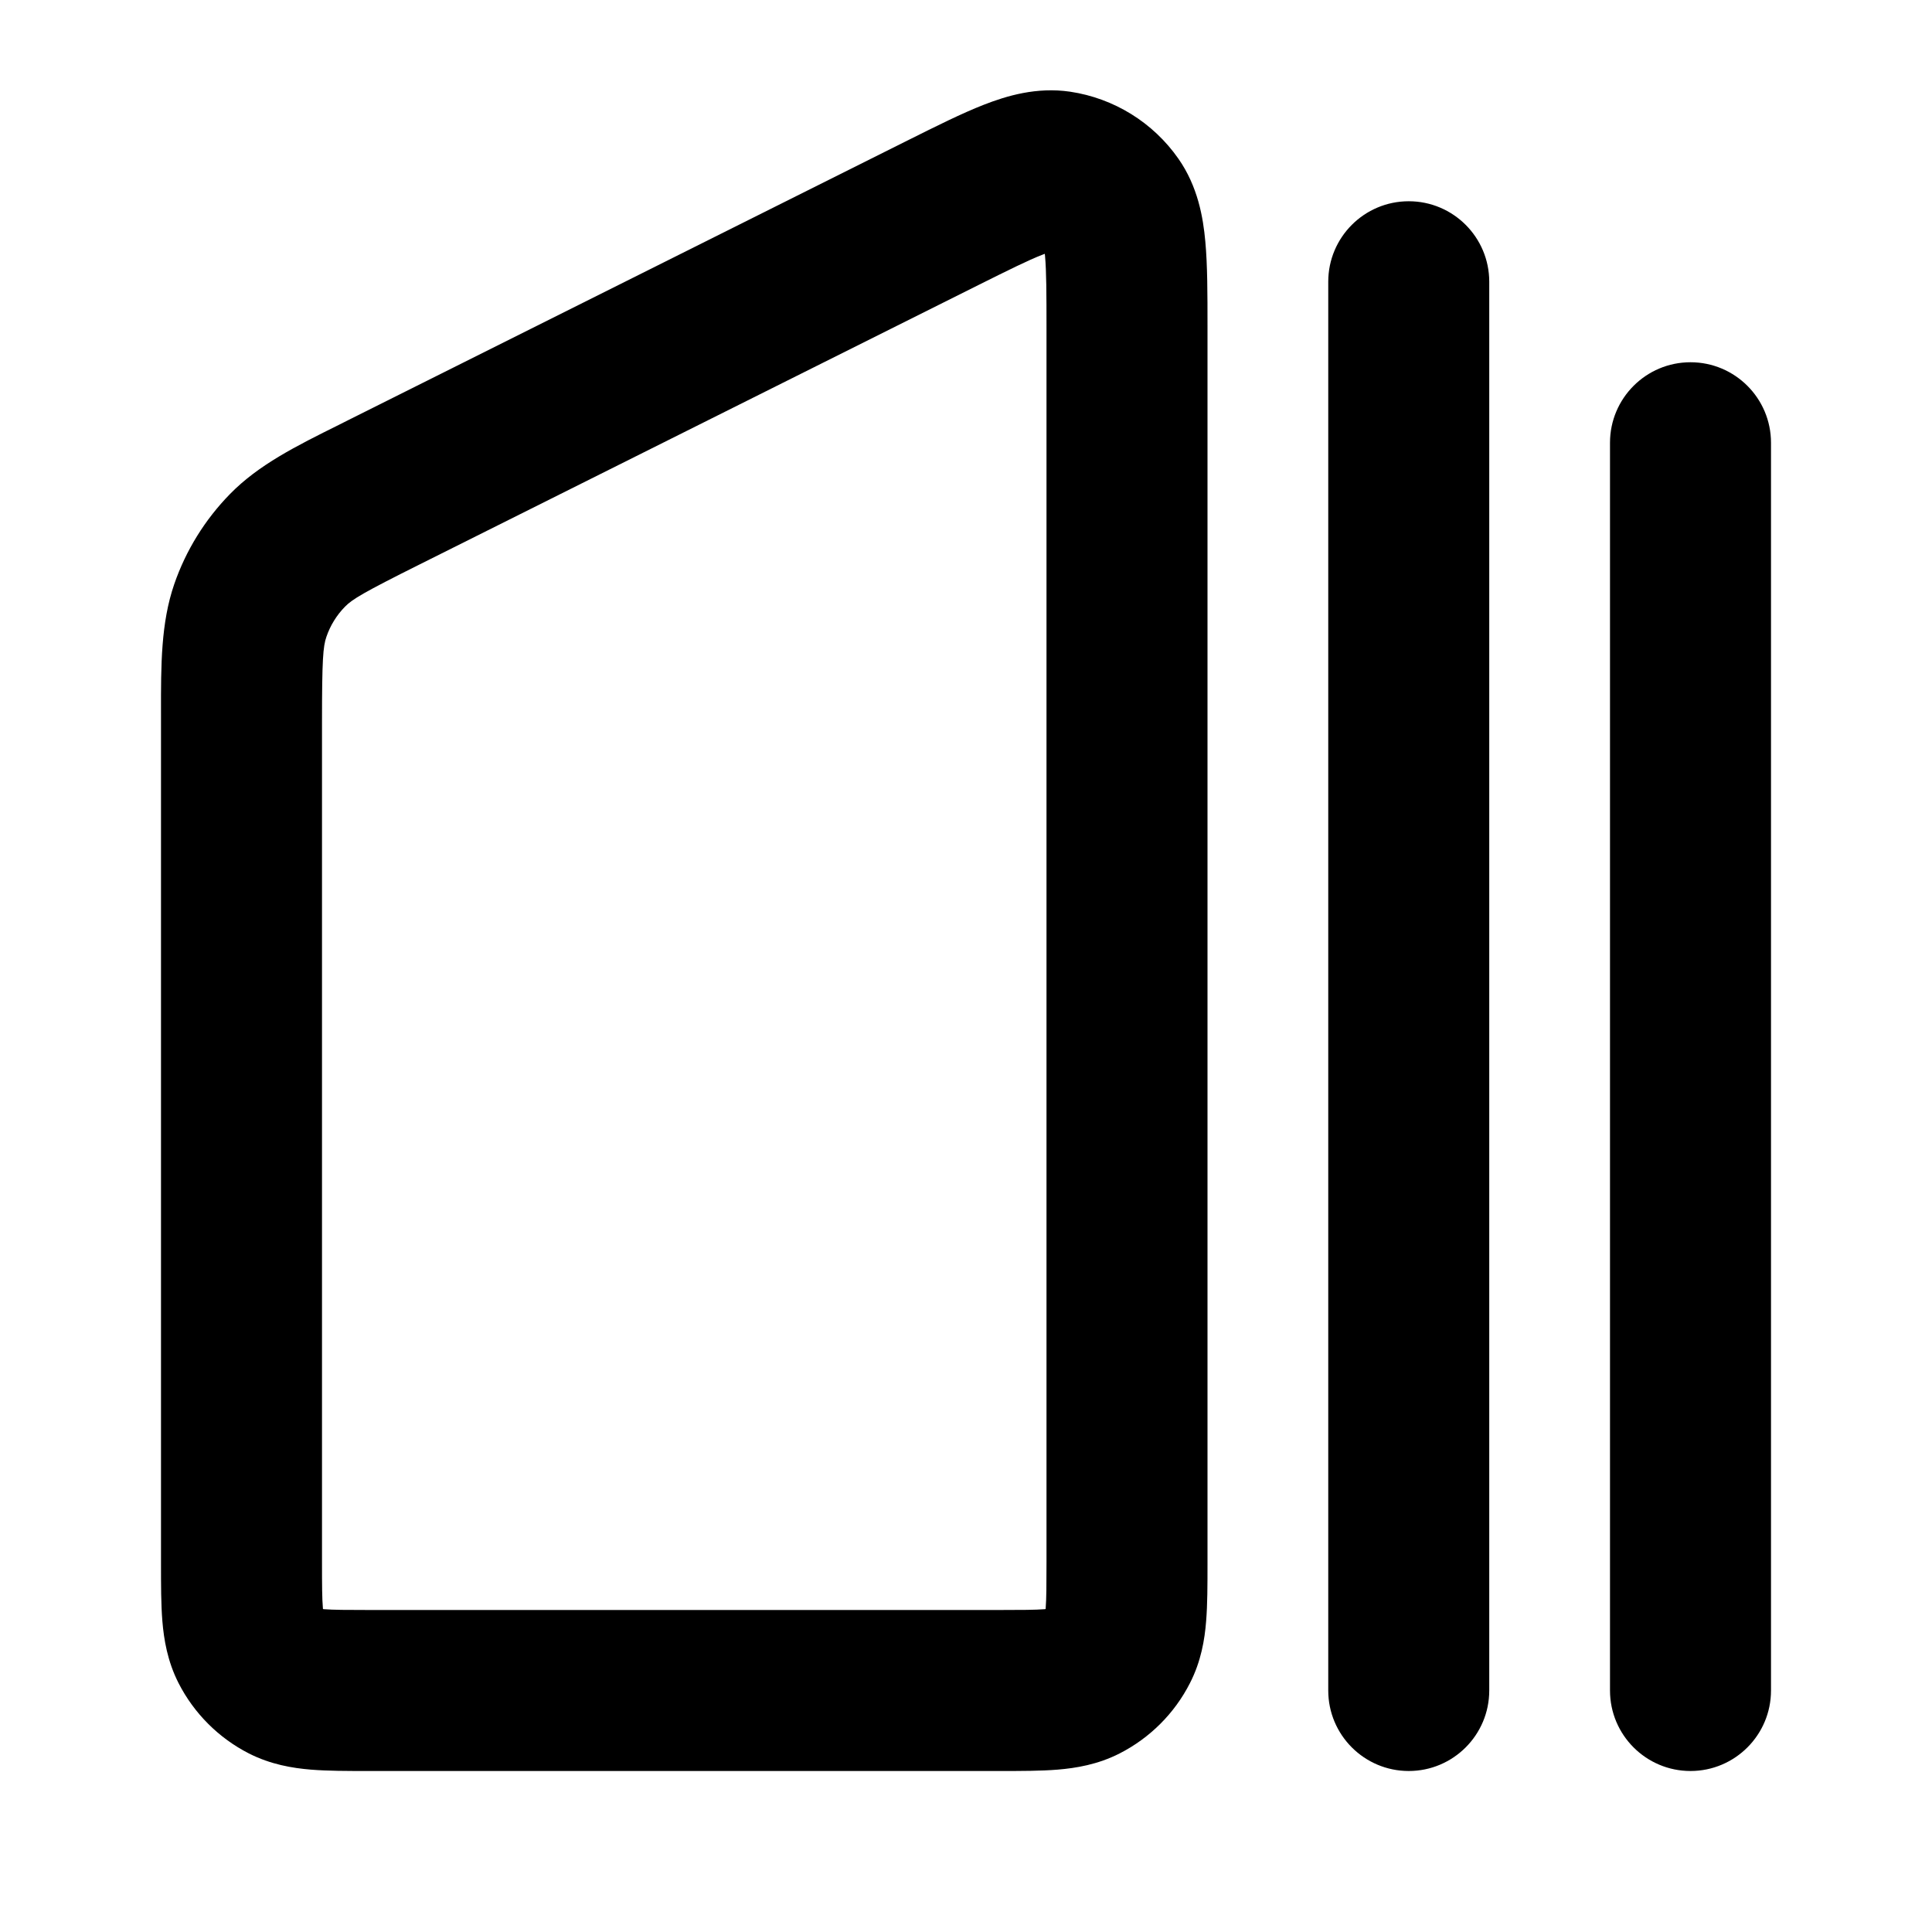
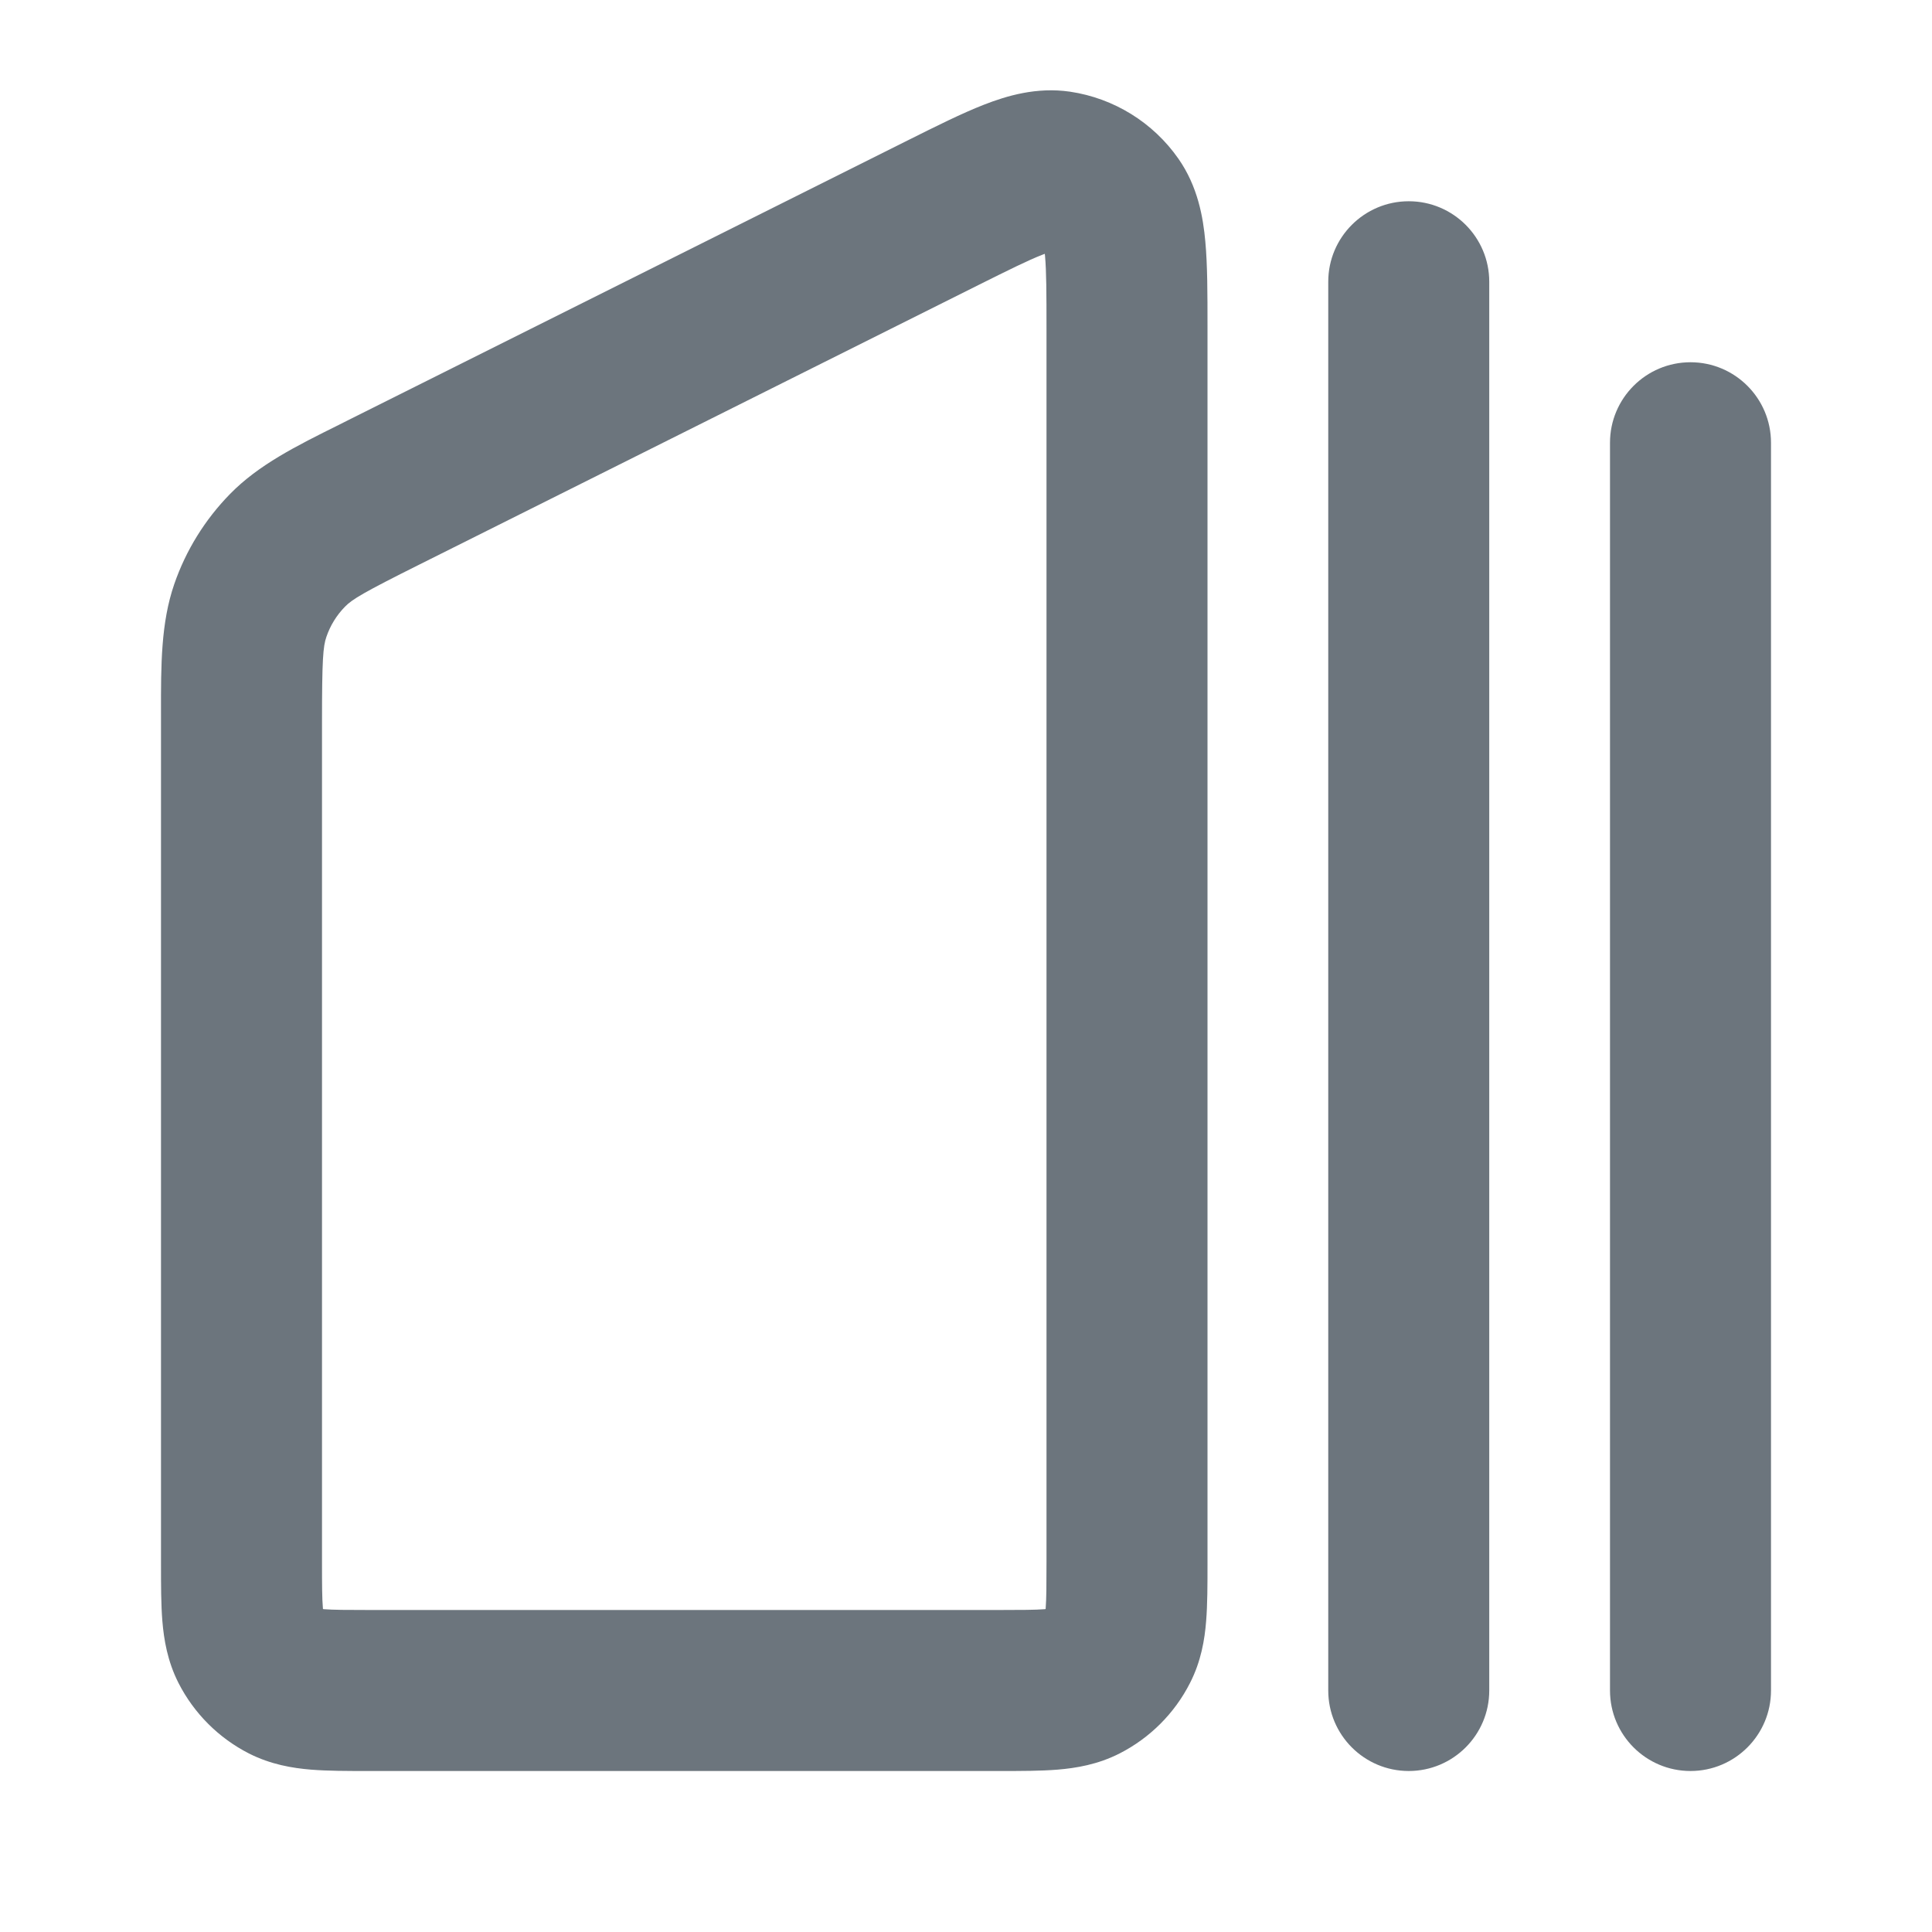
<svg xmlns="http://www.w3.org/2000/svg" width="24" height="24" viewBox="0 0 24 24" fill="none">
-   <path fill-rule="evenodd" clip-rule="evenodd" d="M12.132 3.552C12.533 3.352 12.772 3.233 12.95 3.164L12.979 3.153L12.982 3.183C12.999 3.374 13 3.641 13 4.089L13 19.4C13 19.697 12.999 19.859 12.99 19.975L12.989 19.988L12.976 19.99C12.859 19.999 12.697 20 12.4 20H4.6C4.304 20 4.141 19.999 4.025 19.99L4.012 19.988L4.011 19.975C4.001 19.859 4 19.697 4 19.4V8.978C4 8.187 4.013 8.031 4.055 7.91C4.103 7.77 4.182 7.642 4.286 7.536C4.375 7.445 4.509 7.363 5.216 7.01L12.132 3.552ZM13.293 1.139C12.876 1.078 12.504 1.191 12.222 1.301C11.948 1.408 11.626 1.569 11.274 1.745L11.274 1.745L11.238 1.763L4.322 5.221L4.211 5.277C3.679 5.541 3.212 5.774 2.857 6.137C2.546 6.455 2.309 6.837 2.164 7.258C1.999 7.738 1.999 8.26 2 8.853L2 8.978V19.4L2 19.432C2 19.684 2 19.93 2.017 20.138C2.036 20.367 2.08 20.637 2.218 20.908C2.41 21.284 2.716 21.59 3.092 21.782C3.364 21.92 3.633 21.964 3.862 21.983C4.07 22 4.316 22 4.568 22H4.568L4.6 22H12.4L12.432 22H12.432C12.685 22 12.93 22 13.138 21.983C13.367 21.964 13.637 21.92 13.908 21.782C14.284 21.59 14.591 21.284 14.782 20.908C14.921 20.637 14.965 20.367 14.983 20.138C15 19.93 15 19.684 15 19.432L15 19.4L15 4.089L15 4.048C15 3.655 15 3.294 14.973 3.001C14.946 2.7 14.88 2.317 14.639 1.972C14.324 1.521 13.837 1.22 13.293 1.139ZM20 5.5V21C20 21.552 20.448 22 21 22C21.552 22 22 21.552 22 21V5.5C22 4.948 21.552 4.5 21 4.5C20.448 4.5 20 4.948 20 5.5ZM16.5 3.5L16.5 21C16.5 21.552 16.948 22 17.5 22C18.052 22 18.5 21.552 18.5 21V3.5C18.5 2.948 18.052 2.5 17.5 2.5C16.948 2.5 16.5 2.948 16.5 3.5Z" fill="currentColor" />
+   <path fill-rule="evenodd" clip-rule="evenodd" d="M12.132 3.552C12.533 3.352 12.772 3.233 12.95 3.164L12.979 3.153L12.982 3.183C12.999 3.374 13 3.641 13 4.089L13 19.4C13 19.697 12.999 19.859 12.99 19.975L12.989 19.988L12.976 19.99C12.859 19.999 12.697 20 12.4 20H4.6C4.304 20 4.141 19.999 4.025 19.99L4.012 19.988L4.011 19.975C4.001 19.859 4 19.697 4 19.4V8.978C4 8.187 4.013 8.031 4.055 7.91C4.103 7.77 4.182 7.642 4.286 7.536C4.375 7.445 4.509 7.363 5.216 7.01L12.132 3.552ZM13.293 1.139C12.876 1.078 12.504 1.191 12.222 1.301C11.948 1.408 11.626 1.569 11.274 1.745L11.274 1.745L11.238 1.763L4.322 5.221L4.211 5.277C3.679 5.541 3.212 5.774 2.857 6.137C2.546 6.455 2.309 6.837 2.164 7.258C1.999 7.738 1.999 8.26 2 8.853L2 8.978V19.4L2 19.432C2 19.684 2 19.93 2.017 20.138C2.036 20.367 2.08 20.637 2.218 20.908C2.41 21.284 2.716 21.59 3.092 21.782C3.364 21.92 3.633 21.964 3.862 21.983C4.07 22 4.316 22 4.568 22H4.568L4.6 22H12.4L12.432 22H12.432C12.685 22 12.93 22 13.138 21.983C13.367 21.964 13.637 21.92 13.908 21.782C14.284 21.59 14.591 21.284 14.782 20.908C14.921 20.637 14.965 20.367 14.983 20.138C15 19.93 15 19.684 15 19.432L15 19.4L15 4.089L15 4.048C15 3.655 15 3.294 14.973 3.001C14.946 2.7 14.88 2.317 14.639 1.972C14.324 1.521 13.837 1.22 13.293 1.139ZM20 5.5V21C20 21.552 20.448 22 21 22C21.552 22 22 21.552 22 21V5.5C22 4.948 21.552 4.5 21 4.5C20.448 4.5 20 4.948 20 5.5ZM16.5 3.5L16.5 21C16.5 21.552 16.948 22 17.5 22C18.052 22 18.5 21.552 18.5 21V3.5C18.5 2.948 18.052 2.5 17.5 2.5C16.948 2.5 16.5 2.948 16.5 3.5Z" fill="#6c757d" />
</svg>
